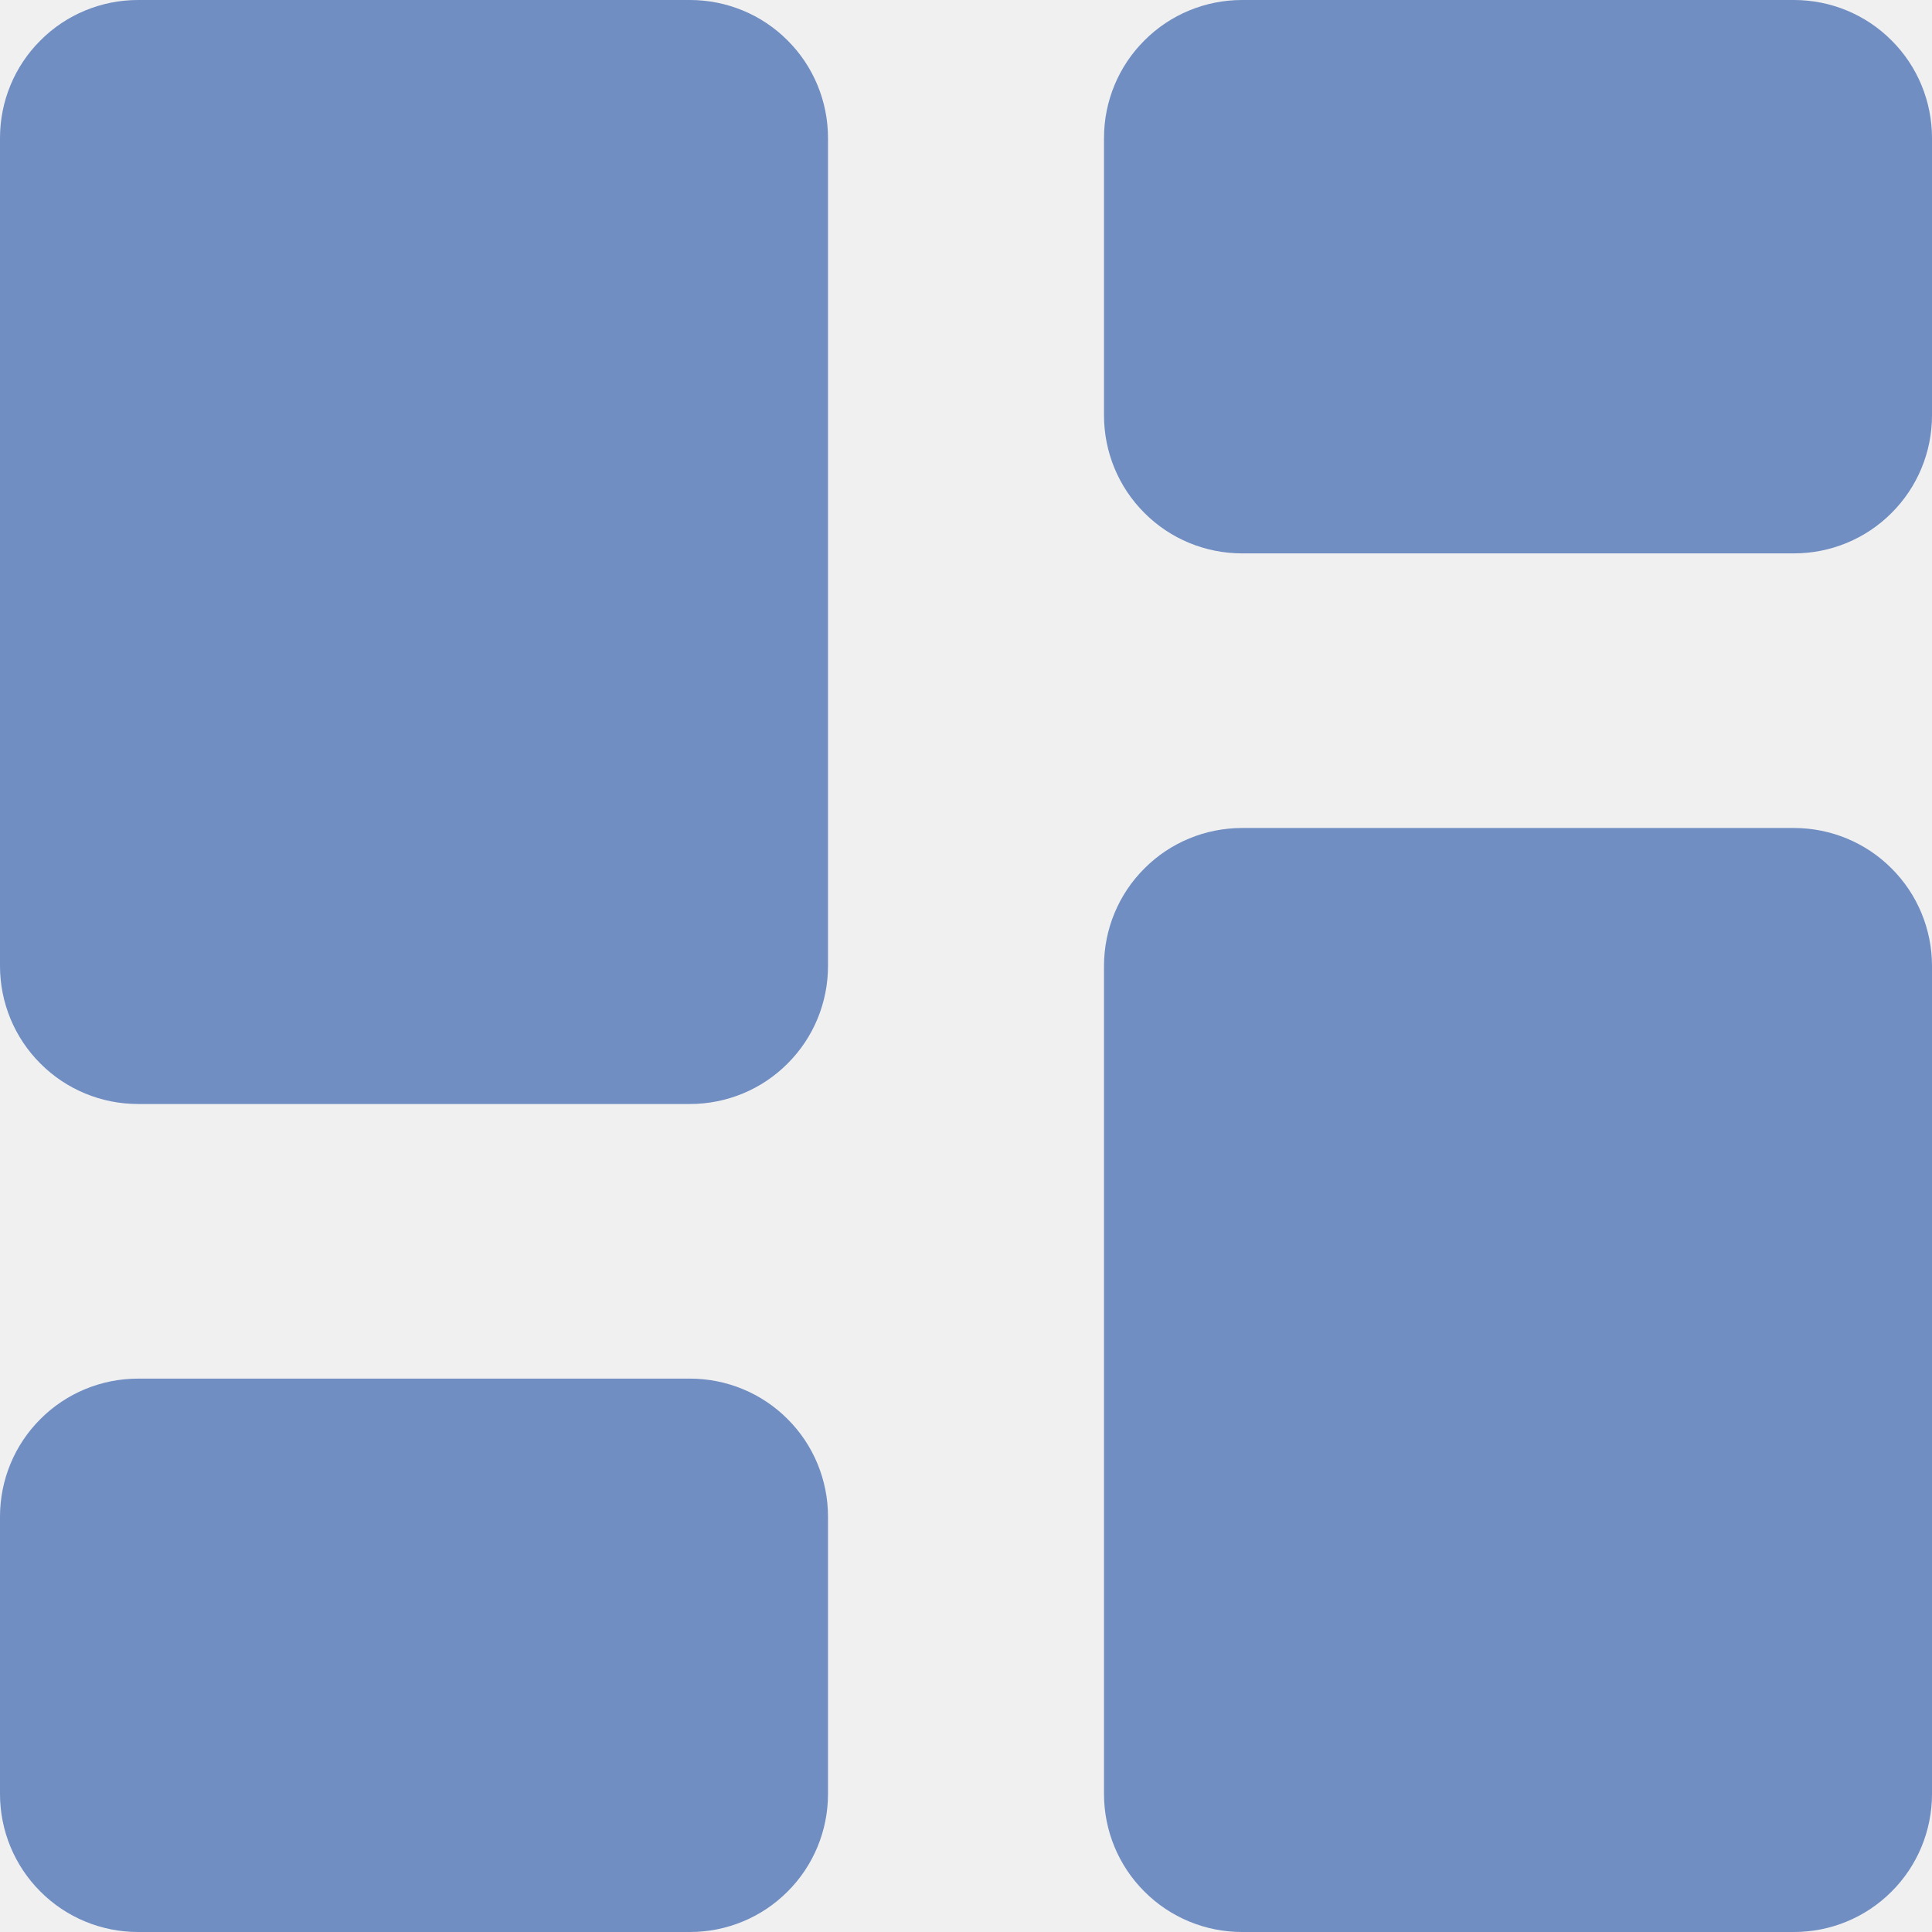
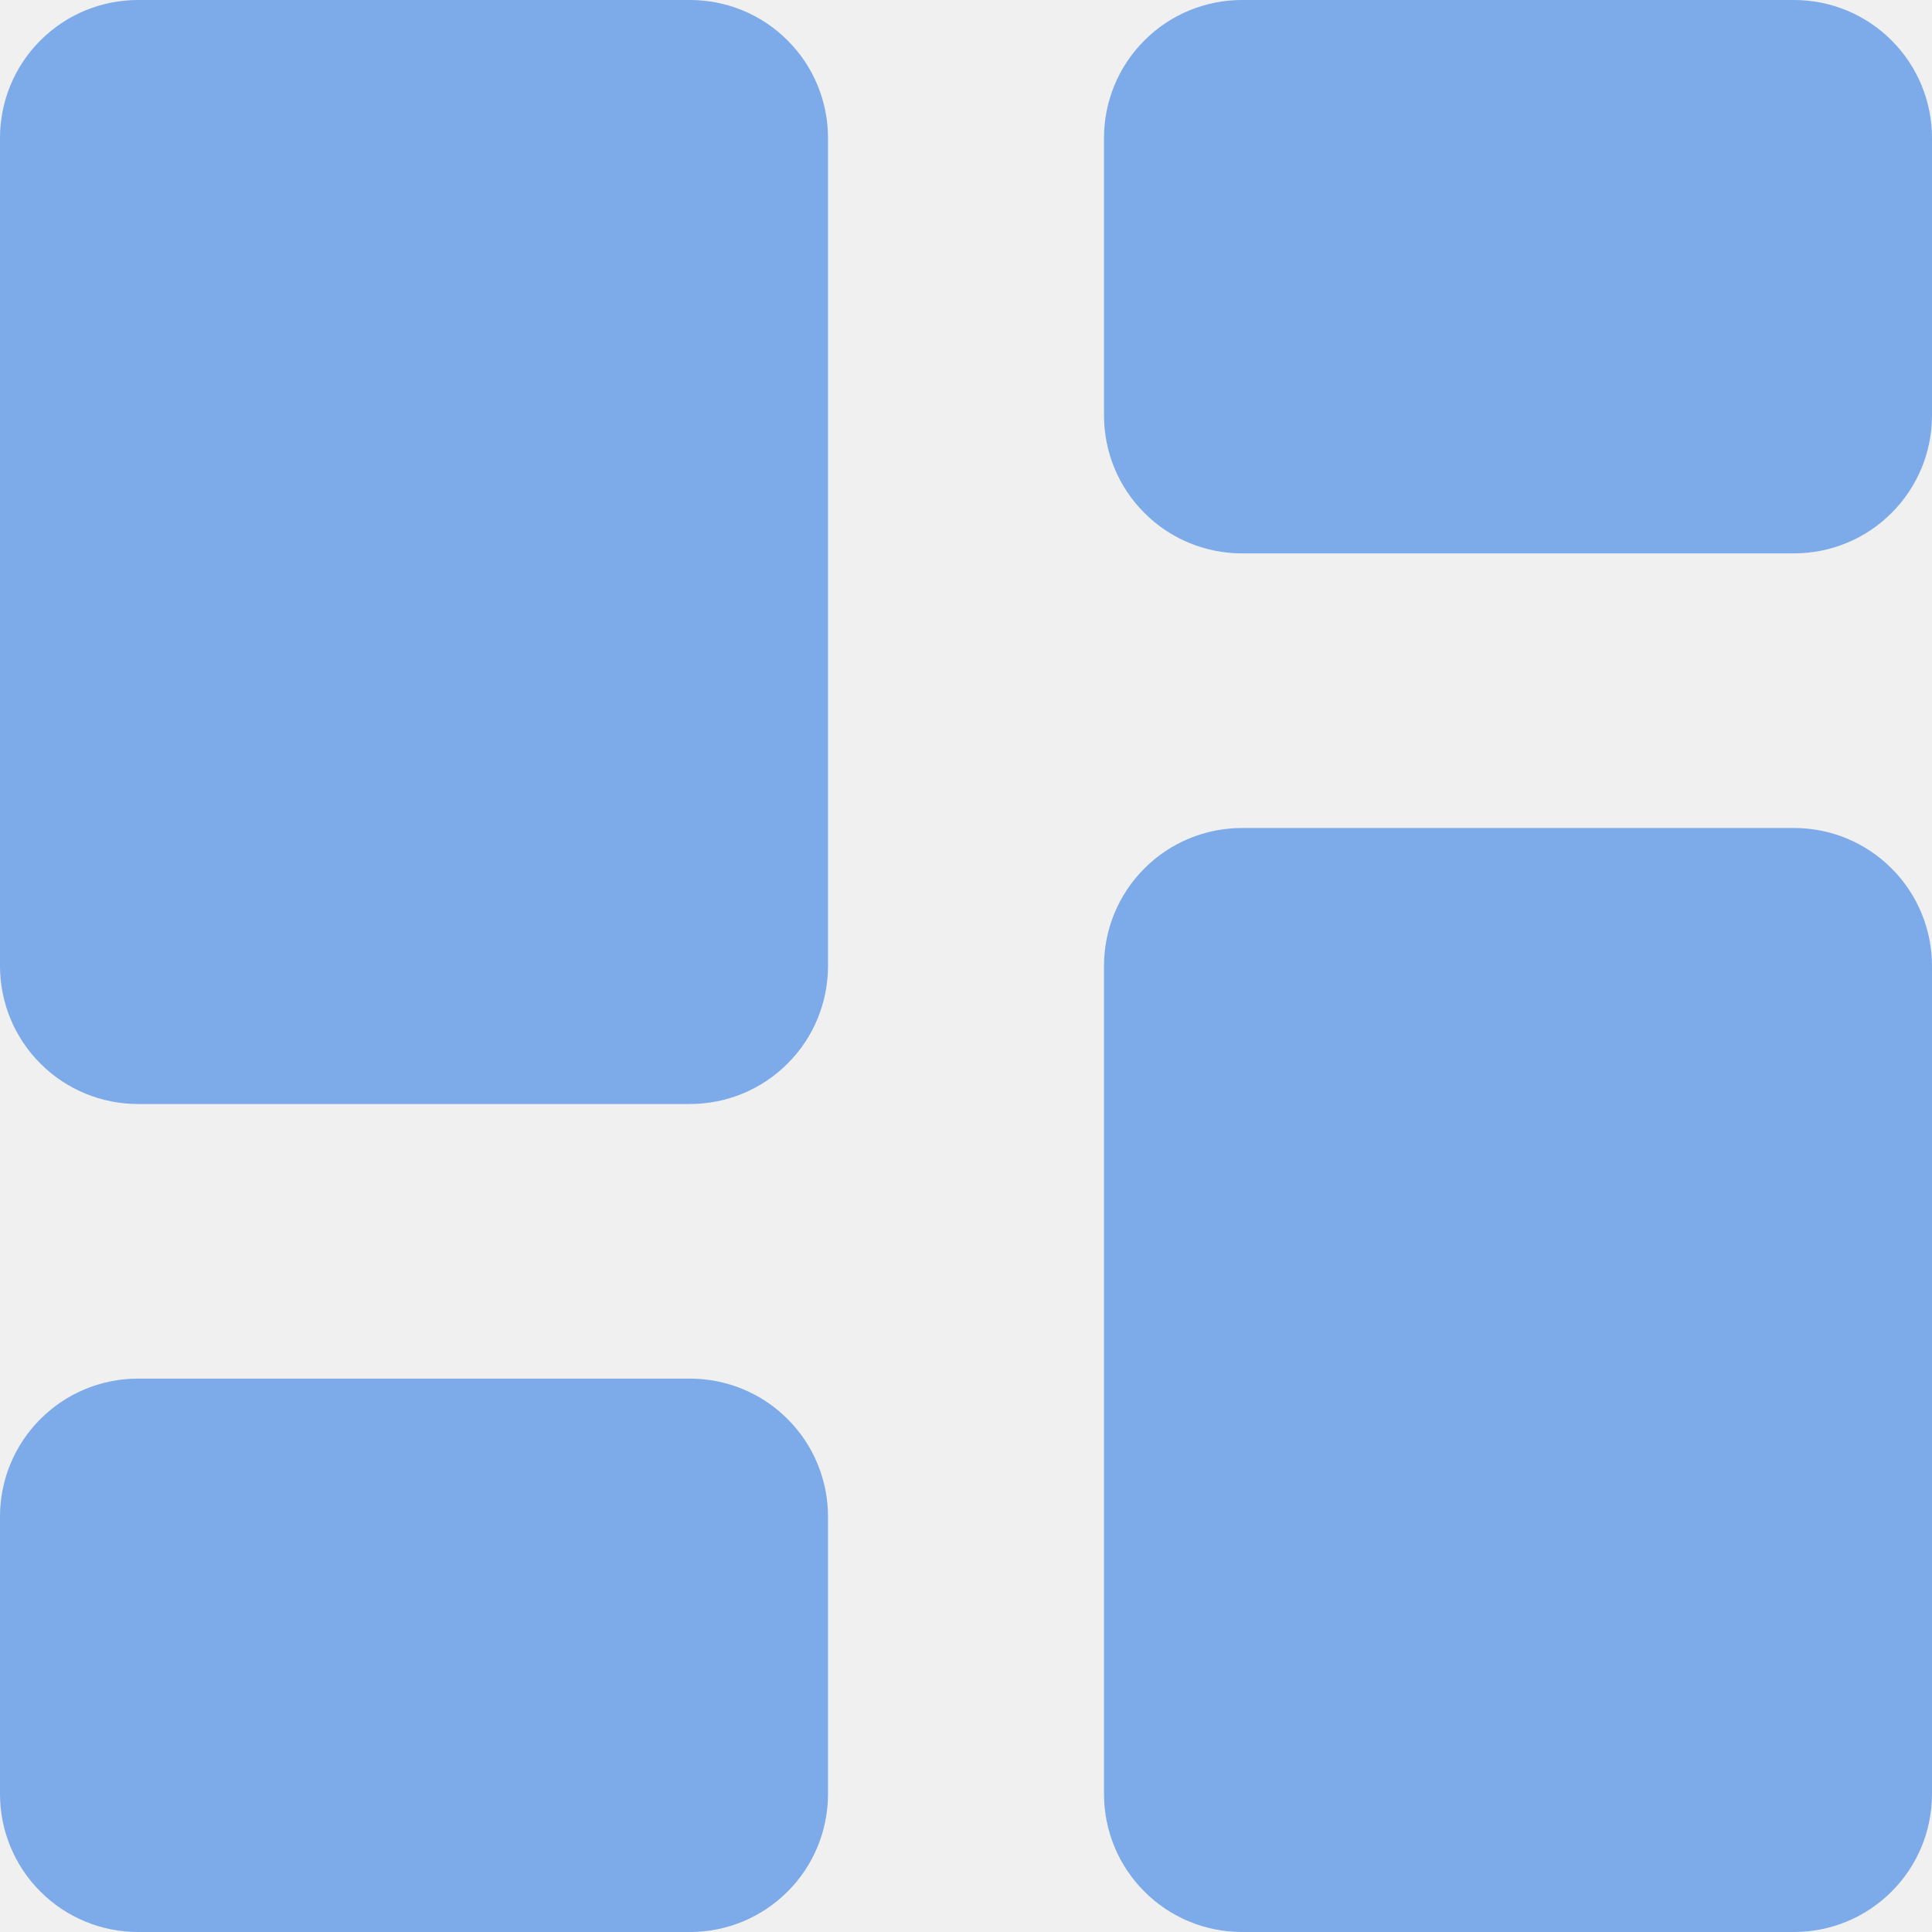
<svg xmlns="http://www.w3.org/2000/svg" width="14" height="14" viewBox="0 0 14 14" fill="none">
  <g id="dashboard-select" clip-path="url(#clip0_2091_1668)">
-     <path id="Vector" fill-rule="evenodd" clip-rule="evenodd" d="M1 0C0.735 0 0.48 0.105 0.293 0.293C0.105 0.48 0 0.735 0 1L0 7C0 7.265 0.105 7.52 0.293 7.707C0.48 7.895 0.735 8 1 8H5C5.265 8 5.52 7.895 5.707 7.707C5.895 7.52 6 7.265 6 7V1C6 0.735 5.895 0.48 5.707 0.293C5.52 0.105 5.265 0 5 0L1 0ZM8 1C8 0.735 8.105 0.48 8.293 0.293C8.48 0.105 8.735 0 9 0L13 0C13.265 0 13.52 0.105 13.707 0.293C13.895 0.48 14 0.735 14 1V3.01C14 3.275 13.895 3.53 13.707 3.717C13.52 3.905 13.265 4.01 13 4.01H9C8.735 4.01 8.48 3.905 8.293 3.717C8.105 3.53 8 3.275 8 3.01V1ZM8 7C8 6.735 8.105 6.48 8.293 6.293C8.48 6.105 8.735 6 9 6H13C13.265 6 13.52 6.105 13.707 6.293C13.895 6.48 14 6.735 14 7V13C14 13.265 13.895 13.52 13.707 13.707C13.52 13.895 13.265 14 13 14H9C8.735 14 8.48 13.895 8.293 13.707C8.105 13.52 8 13.265 8 13V7ZM0 10.99C0 10.725 0.105 10.47 0.293 10.283C0.48 10.095 0.735 9.99 1 9.99H5C5.265 9.99 5.52 10.095 5.707 10.283C5.895 10.47 6 10.725 6 10.99V13C6 13.265 5.895 13.52 5.707 13.707C5.52 13.895 5.265 14 5 14H1C0.735 14 0.48 13.895 0.293 13.707C0.105 13.52 0 13.265 0 13V10.99Z" fill="hsl(218, 40%, 60%)" />
+     <path id="Vector" fill-rule="evenodd" clip-rule="evenodd" d="M1 0C0.735 0 0.48 0.105 0.293 0.293C0.105 0.48 0 0.735 0 1L0 7C0 7.265 0.105 7.52 0.293 7.707C0.48 7.895 0.735 8 1 8H5C5.265 8 5.52 7.895 5.707 7.707C5.895 7.52 6 7.265 6 7V1C6 0.735 5.895 0.48 5.707 0.293C5.52 0.105 5.265 0 5 0L1 0ZM8 1C8 0.735 8.105 0.48 8.293 0.293C8.48 0.105 8.735 0 9 0L13 0C13.265 0 13.52 0.105 13.707 0.293C13.895 0.48 14 0.735 14 1V3.01C14 3.275 13.895 3.53 13.707 3.717C13.52 3.905 13.265 4.01 13 4.01H9C8.735 4.01 8.48 3.905 8.293 3.717C8.105 3.53 8 3.275 8 3.01V1ZM8 7C8 6.735 8.105 6.48 8.293 6.293C8.48 6.105 8.735 6 9 6H13C13.265 6 13.52 6.105 13.707 6.293C13.895 6.48 14 6.735 14 7V13C14 13.265 13.895 13.52 13.707 13.707C13.52 13.895 13.265 14 13 14H9C8.735 14 8.48 13.895 8.293 13.707C8.105 13.52 8 13.265 8 13V7ZM0 10.99C0 10.725 0.105 10.47 0.293 10.283C0.48 10.095 0.735 9.99 1 9.99H5C5.265 9.99 5.52 10.095 5.707 10.283C5.895 10.47 6 10.725 6 10.99V13C6 13.265 5.895 13.52 5.707 13.707C5.52 13.895 5.265 14 5 14H1C0.735 14 0.48 13.895 0.293 13.707C0.105 13.52 0 13.265 0 13V10.99Z" fill="hsl(215, 70%, 70%)" />
  </g>
  <defs>
    <clipPath id="clip0_2091_1668">
      <rect width="14" height="14" fill="white" />
    </clipPath>
  </defs>
</svg>
